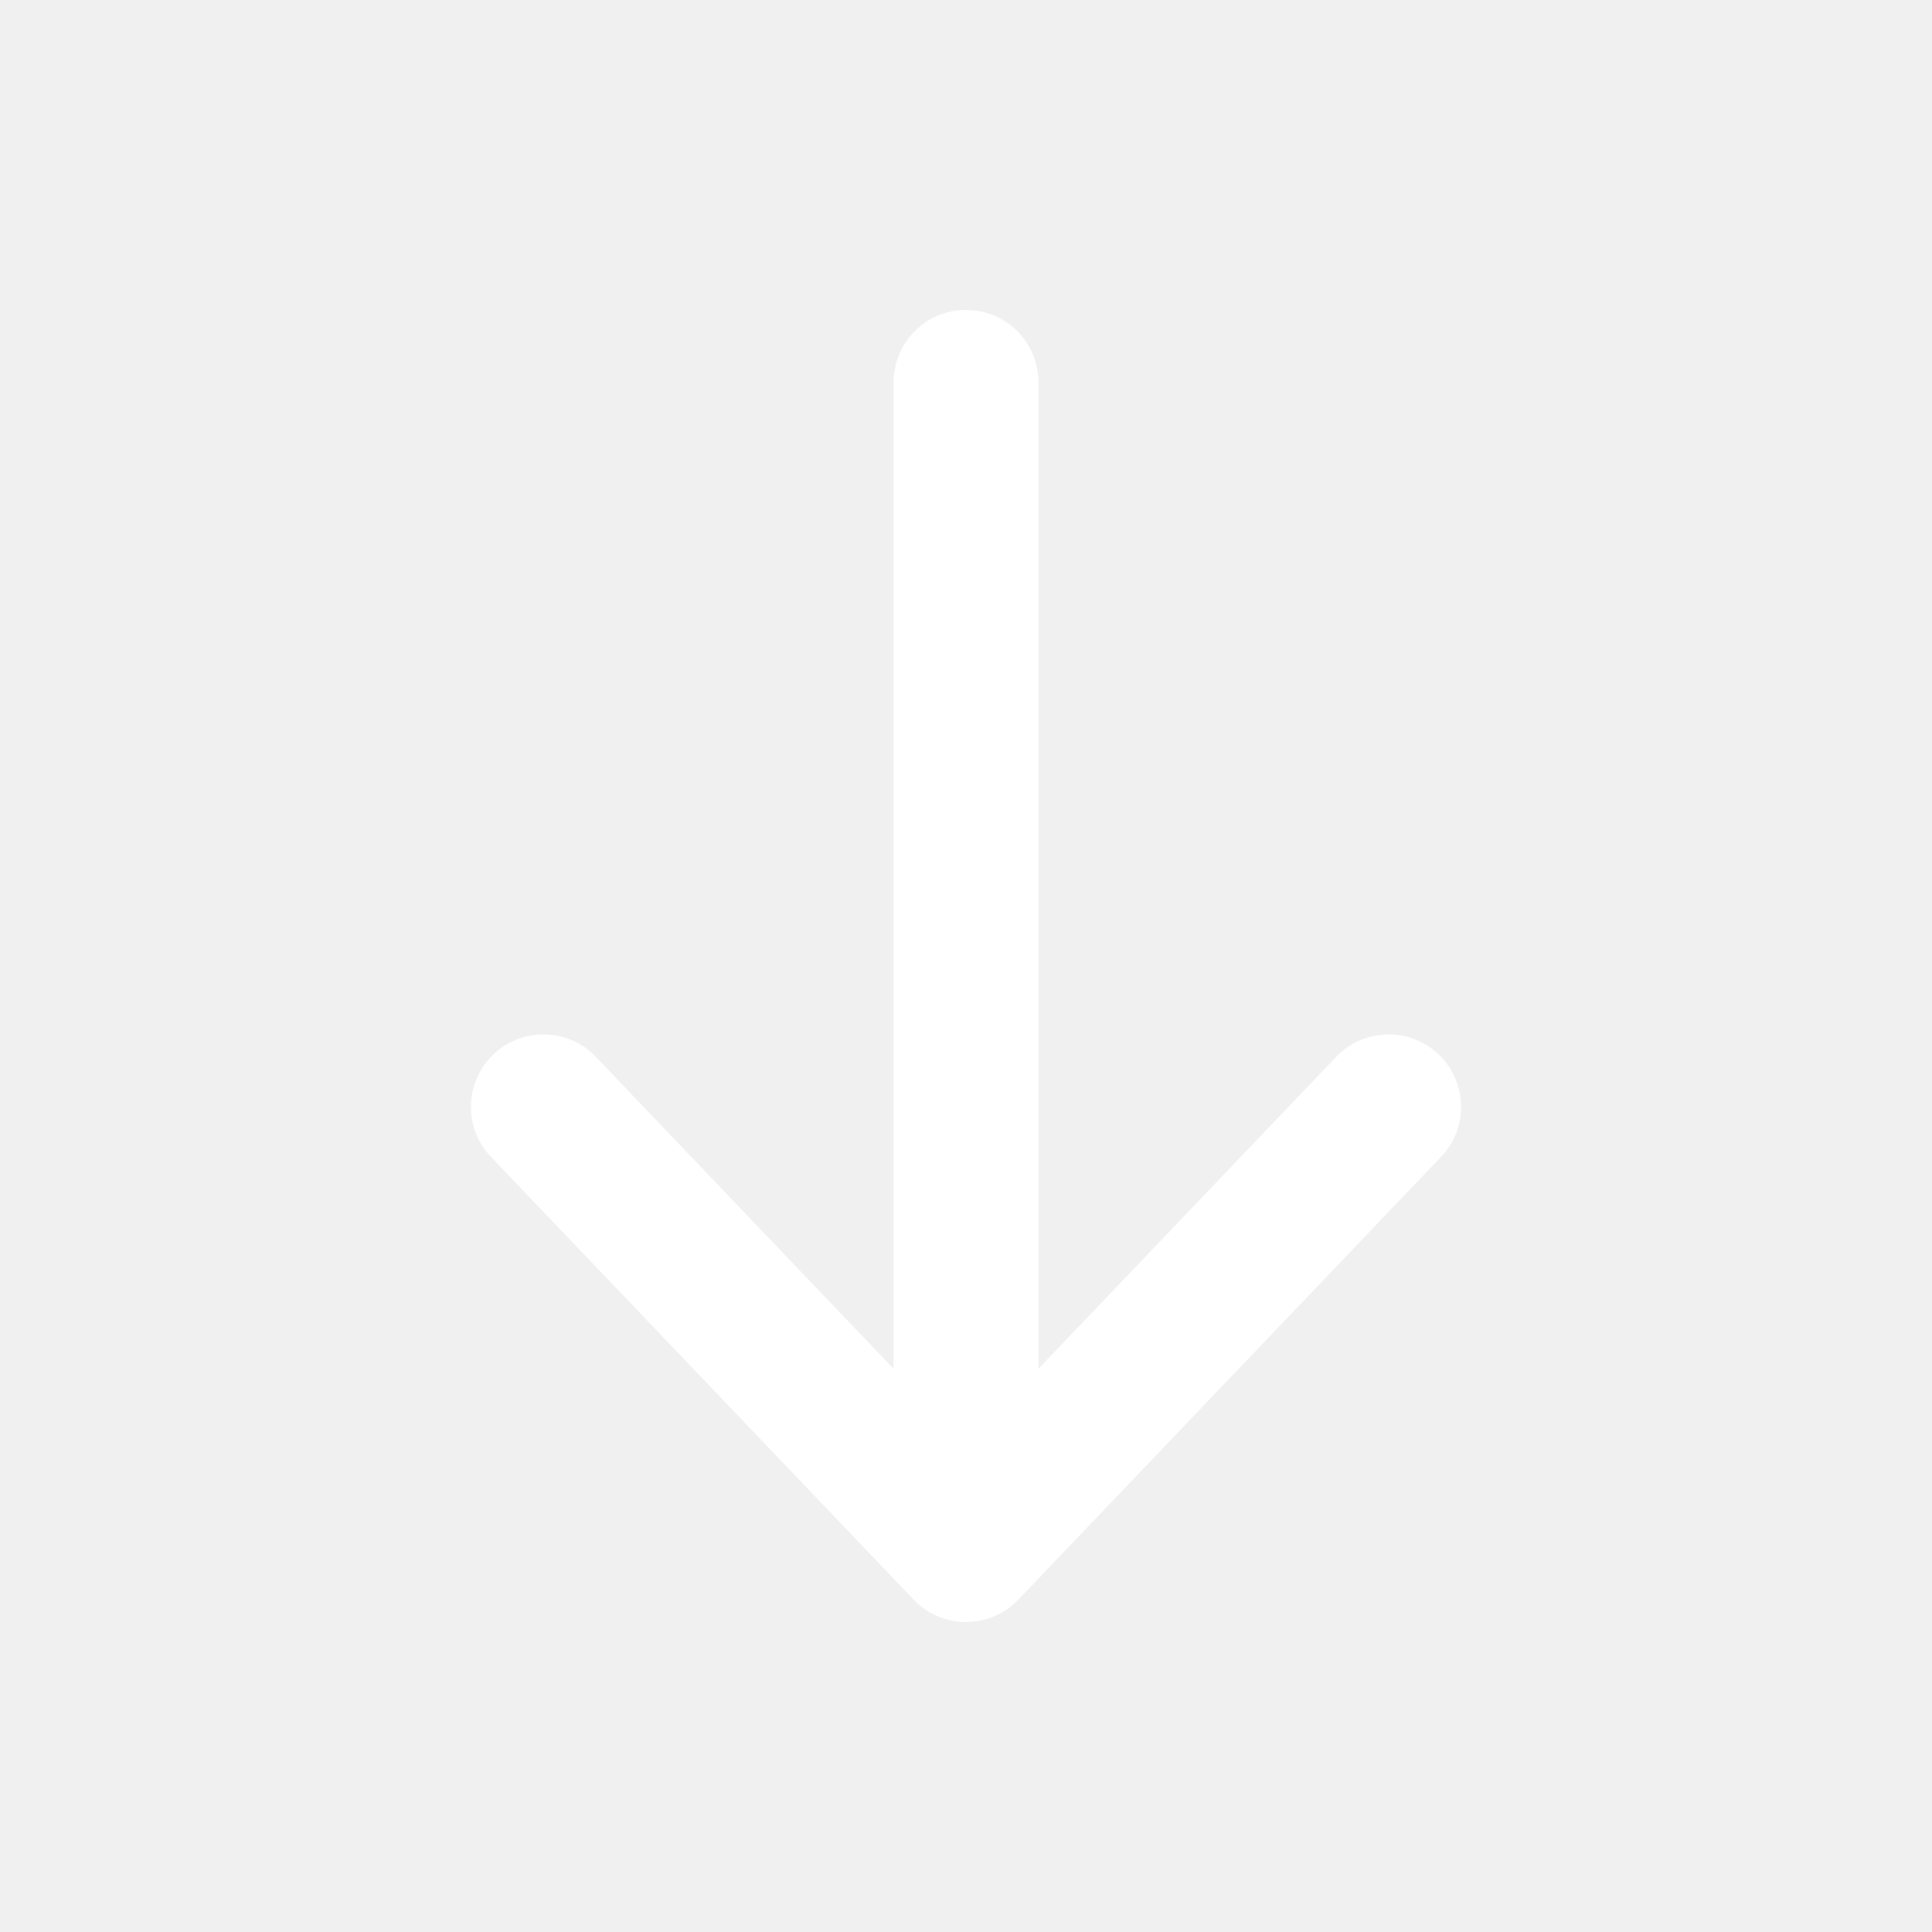
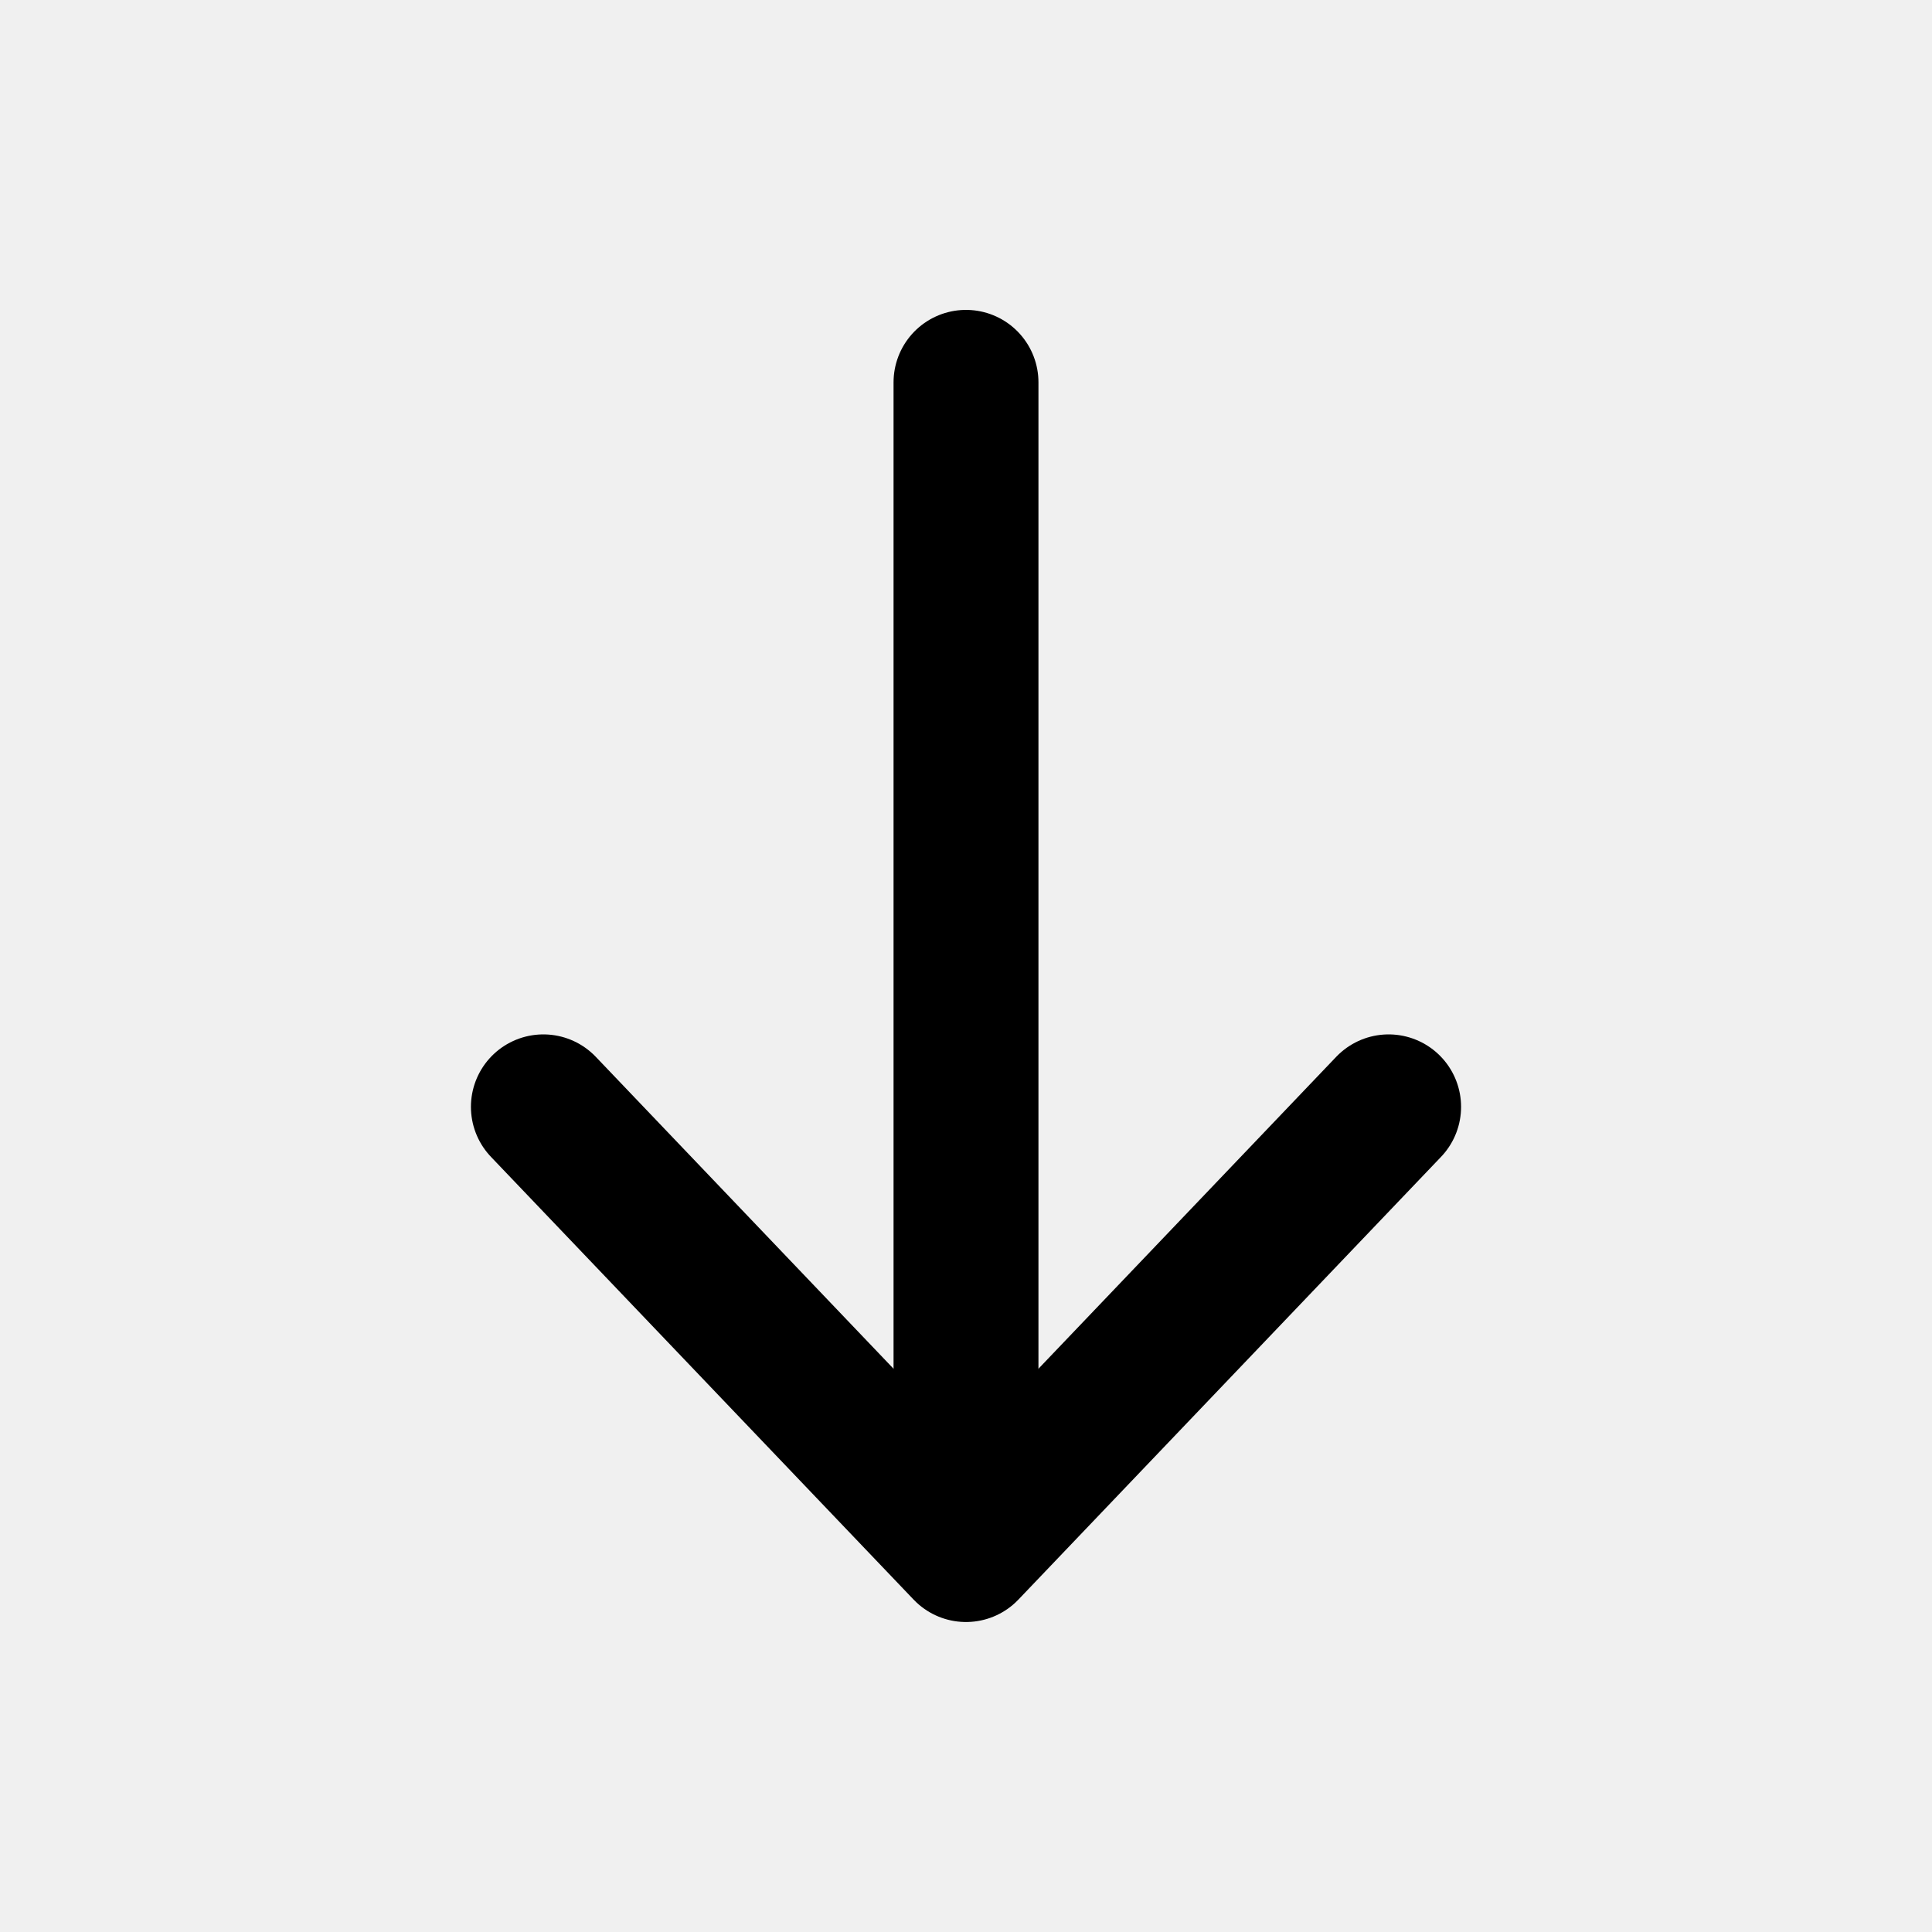
<svg xmlns="http://www.w3.org/2000/svg" width="20" height="20" viewBox="0 0 20 20" fill="none">
-   <path d="M14.375 11.458L10 16.041L5.625 11.458" stroke="white" stroke-width="1.5" stroke-linecap="round" stroke-linejoin="round" />
-   <path d="M10 3.958V15.208" stroke="white" stroke-width="1.5" stroke-linecap="round" stroke-linejoin="round" />
+   <path d="M14.375 11.458L10 16.041L5.625 11.458" stroke="currentColor" stroke-width="1.5" stroke-linecap="round" stroke-linejoin="round" />
+   <path d="M10 3.958V15.208" stroke="currentColor" stroke-width="1.5" stroke-linecap="round" stroke-linejoin="round" />
</svg>
